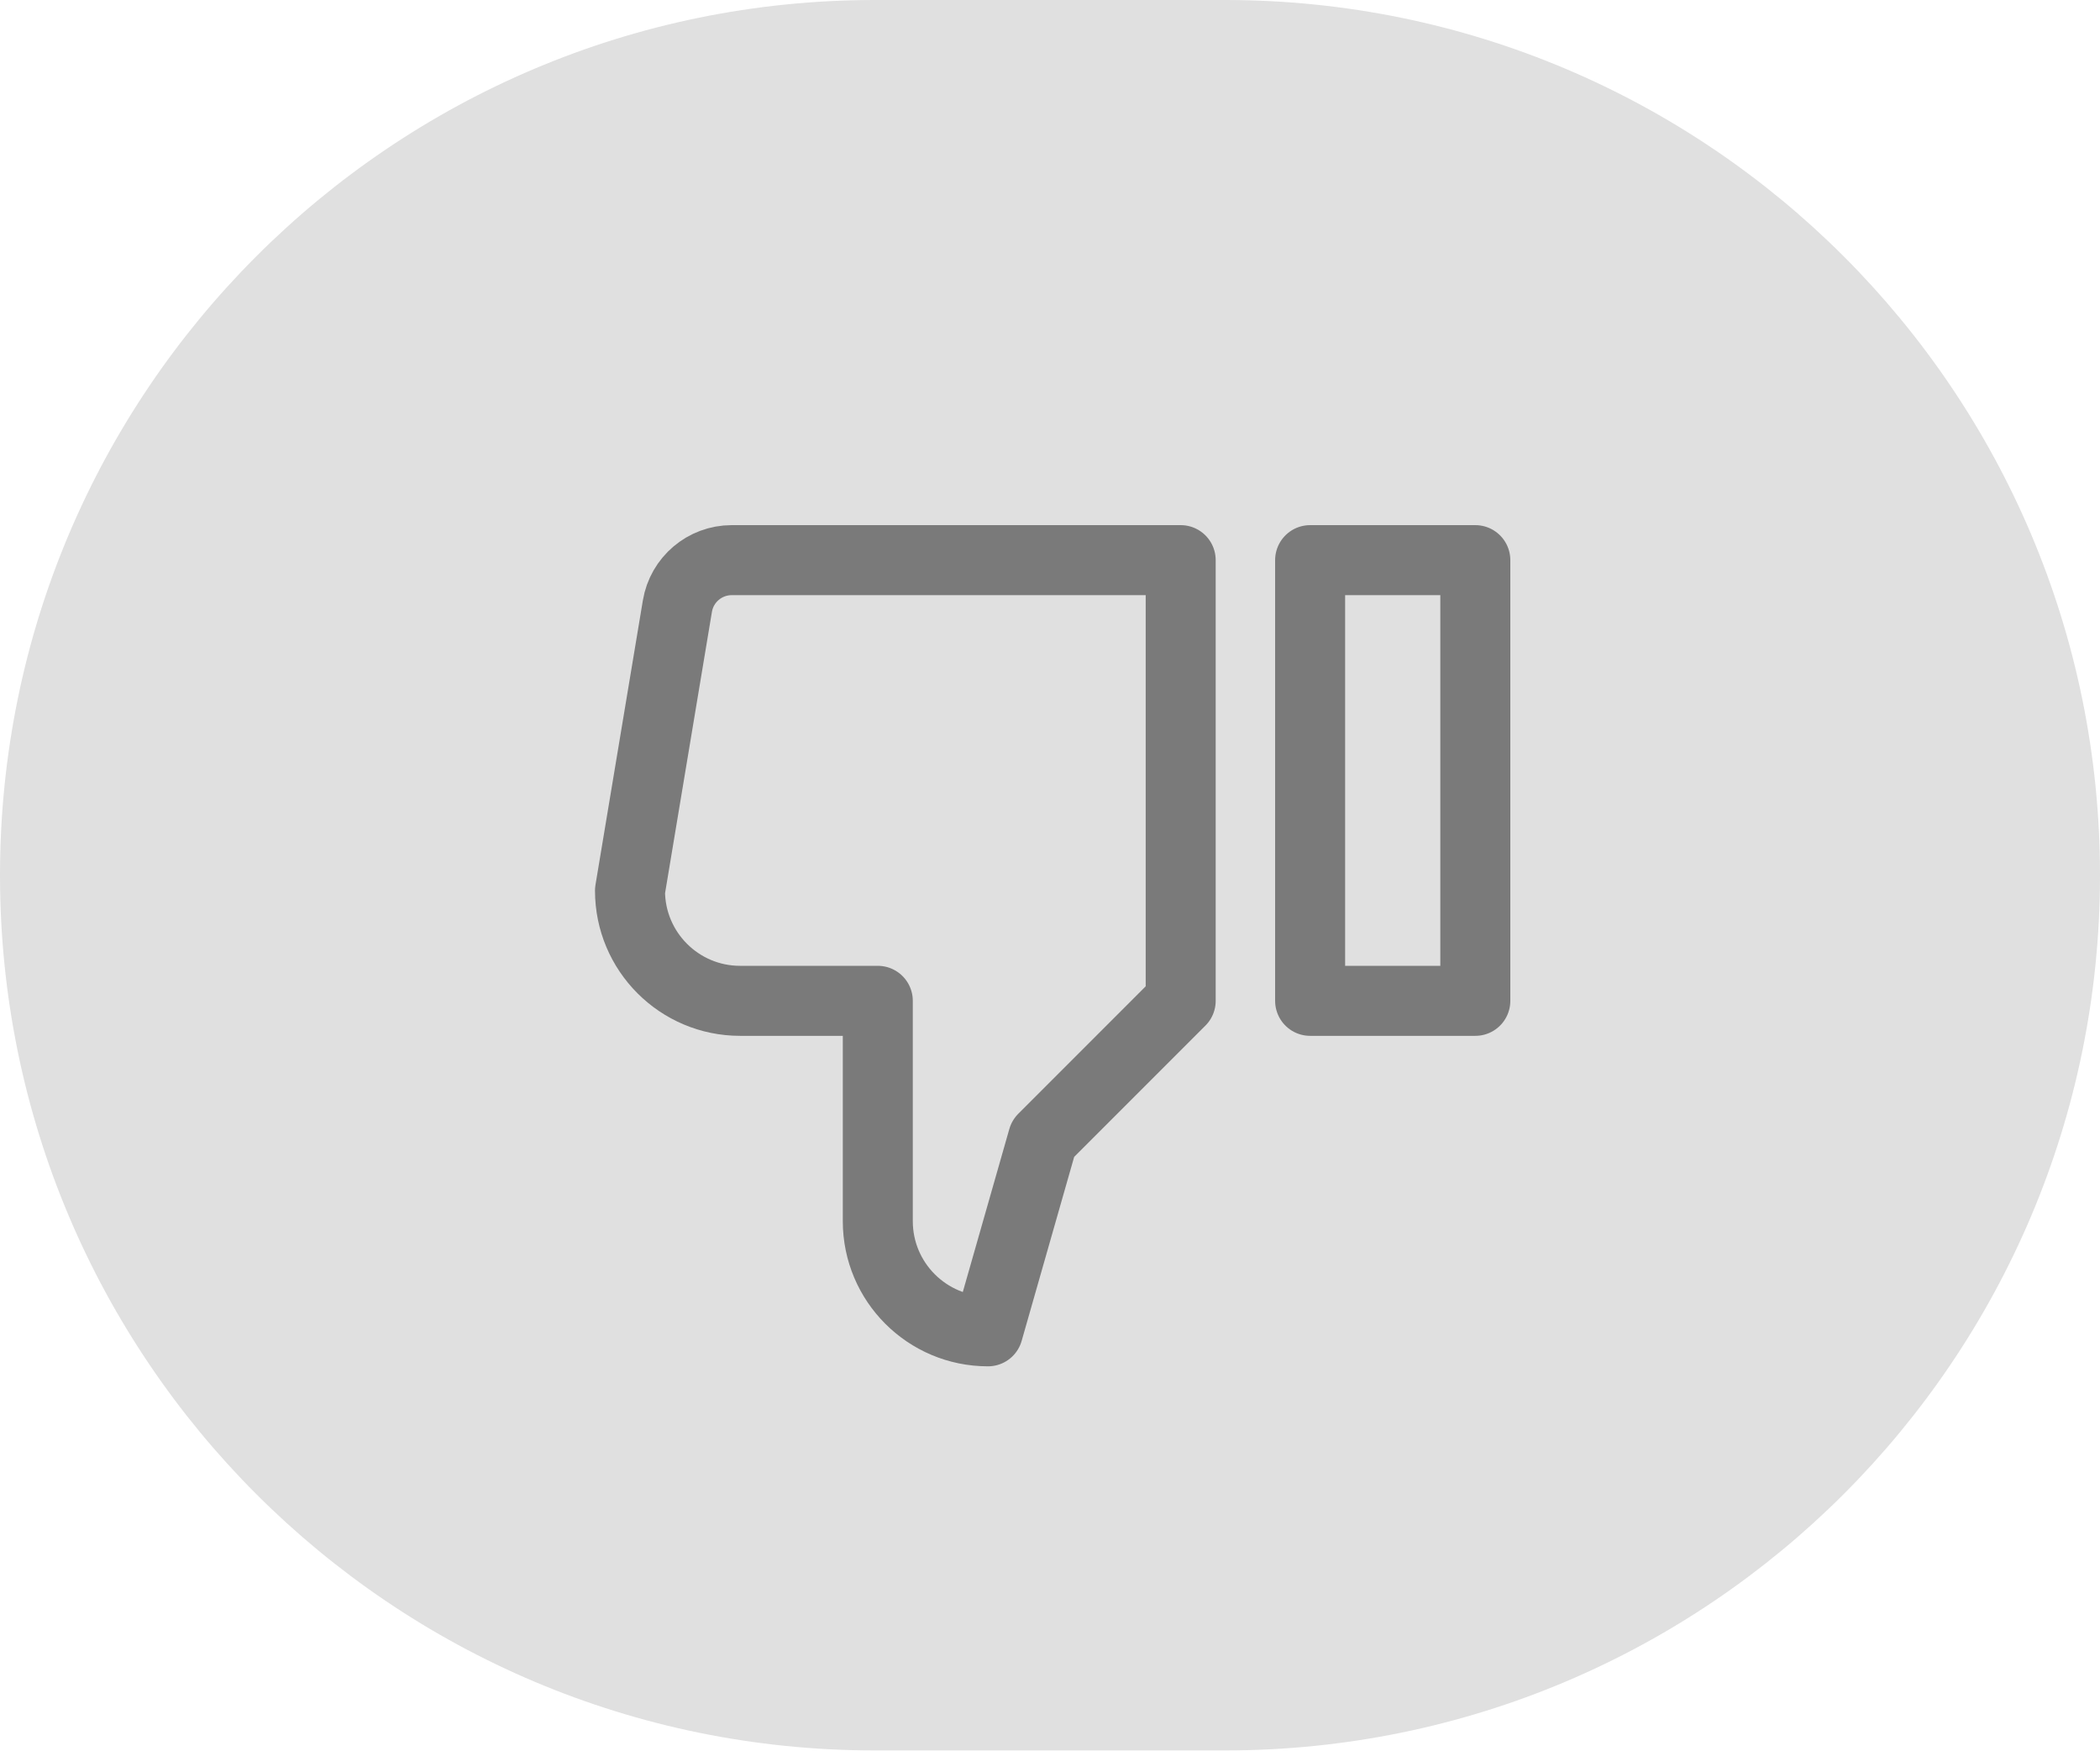
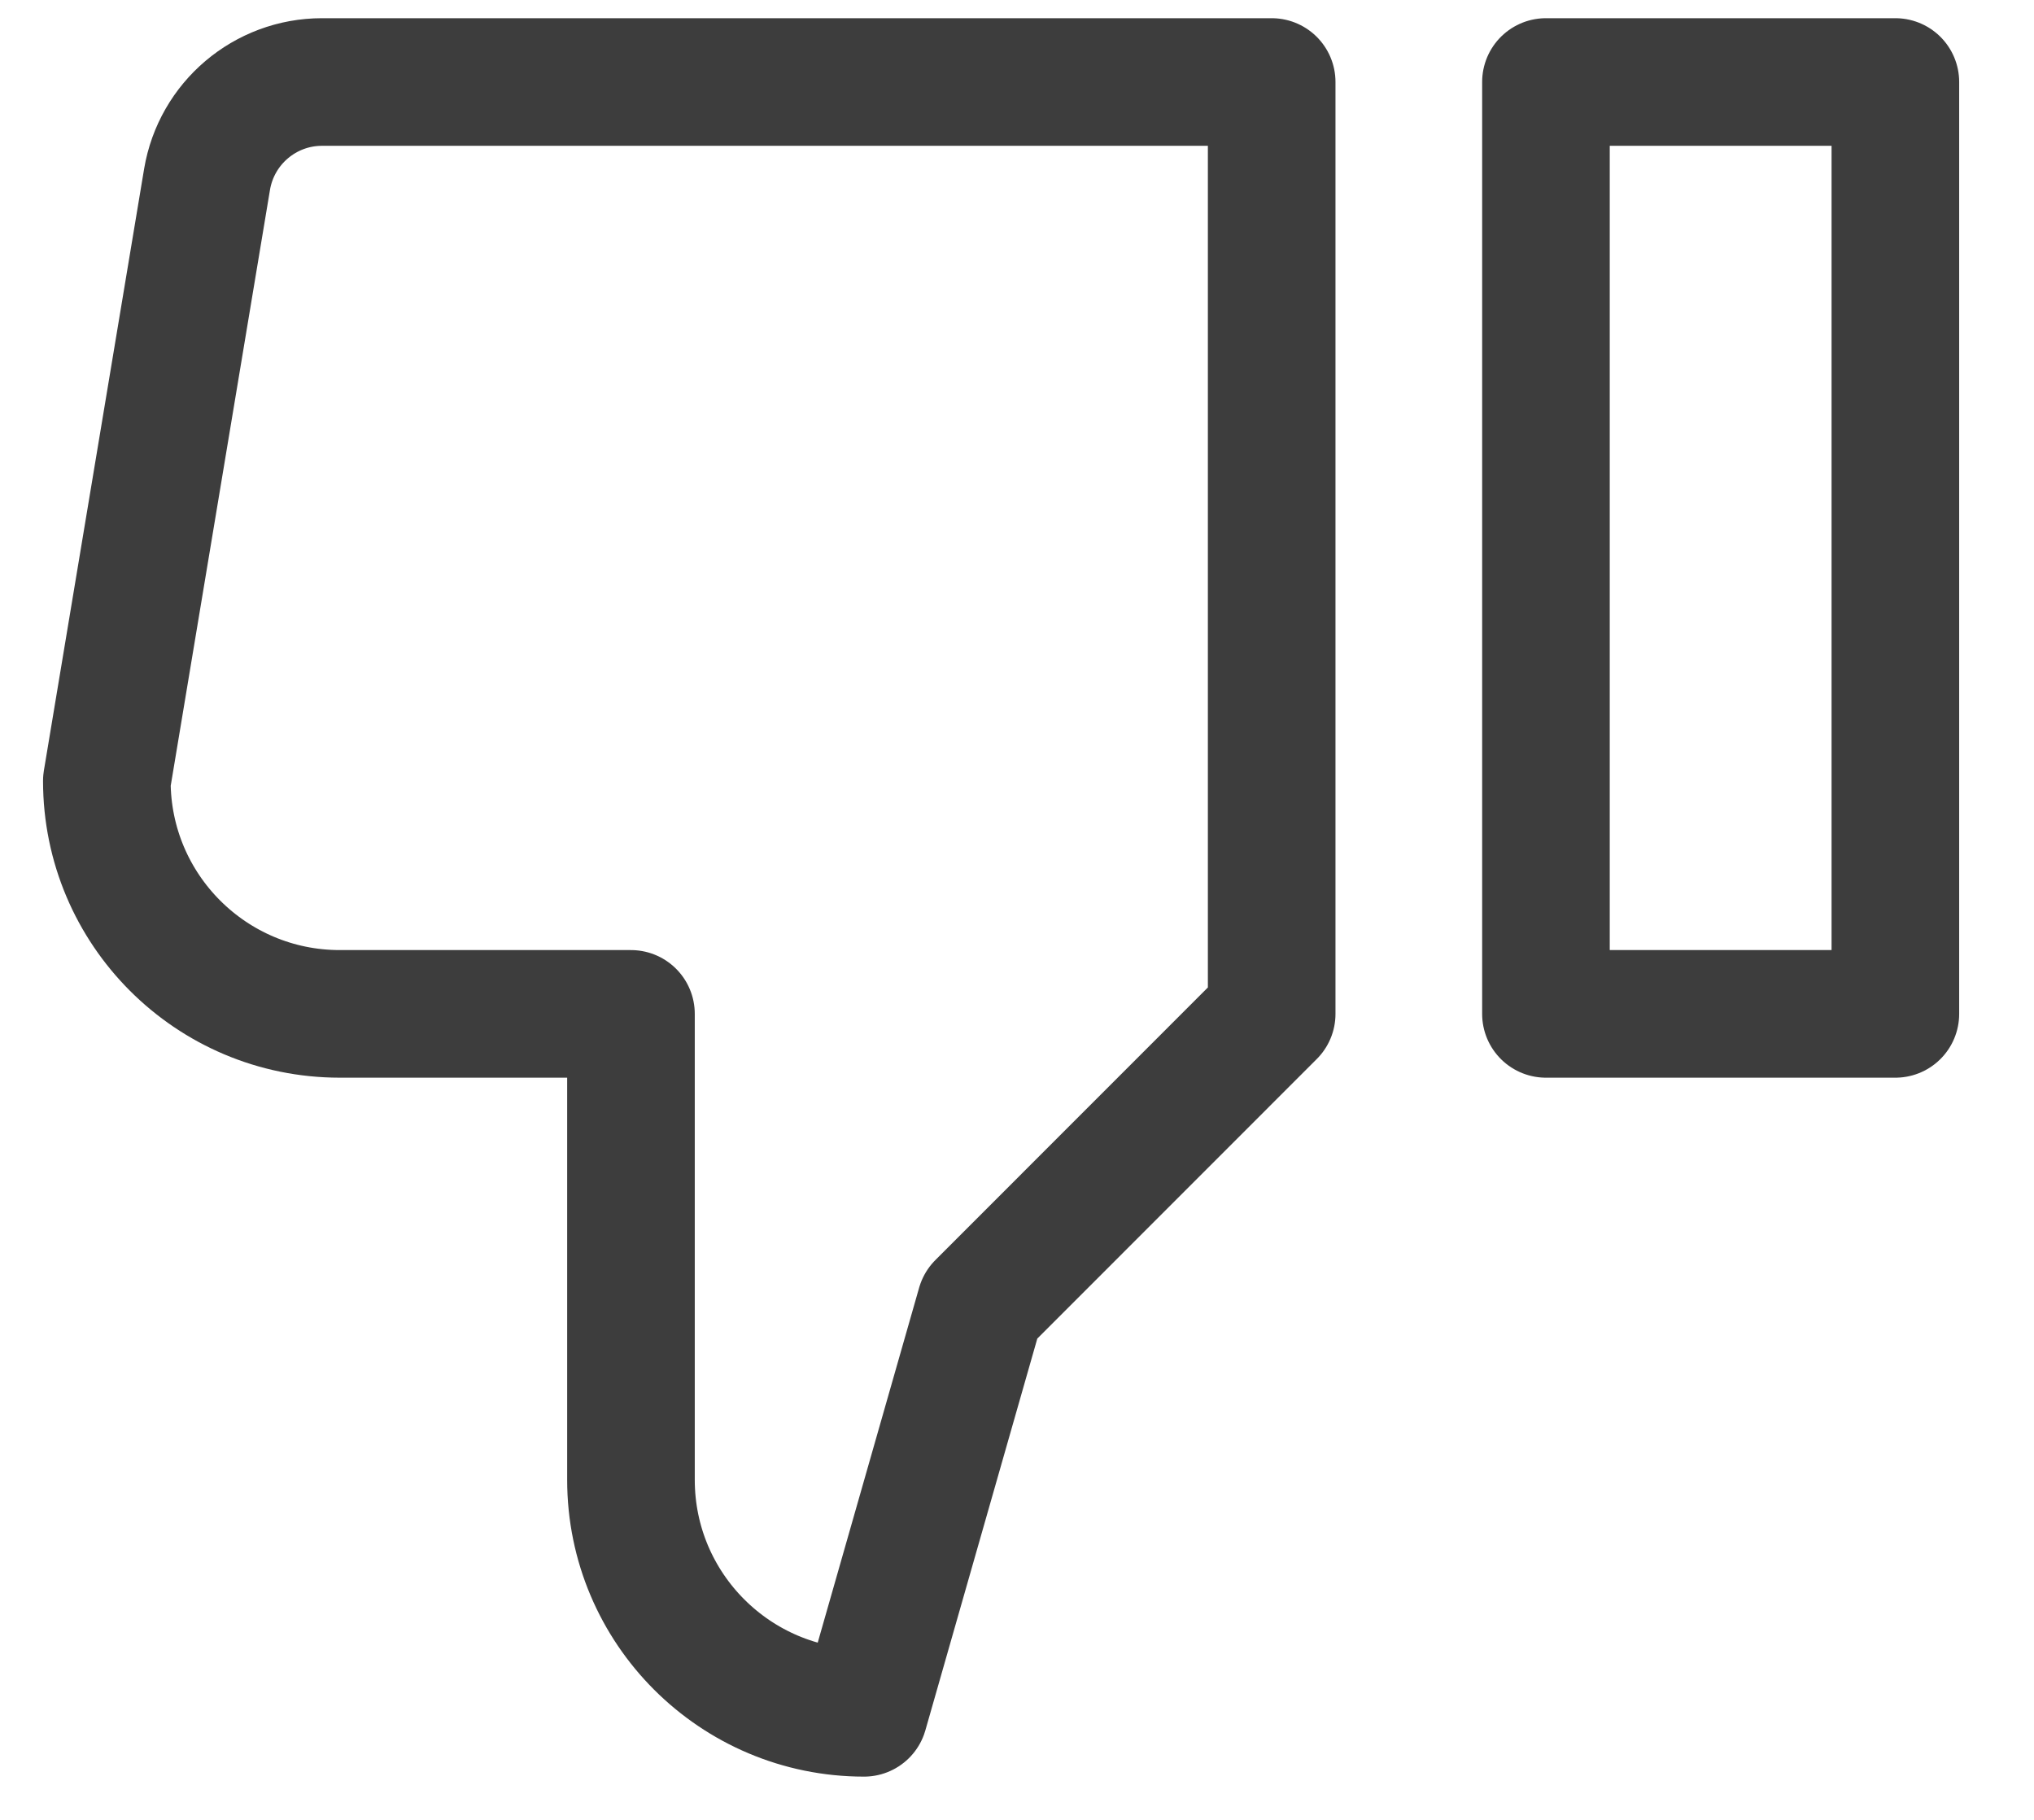
- <svg xmlns="http://www.w3.org/2000/svg" width="30" height="25" viewBox="0 0 30 25" fill="none">
-   <rect width="30" height="25" rx="12.5" fill="#E0E0E0" />
-   <path d="M18.716 14.294H21.076V8H18.716V14.294Z" stroke="#7A7A7A" stroke-miterlimit="10" stroke-linejoin="round" />
-   <path d="M16.867 14.294L14.9 16.261L14.114 19.014C13.245 19.014 12.54 18.31 12.54 17.441V14.294H10.573C9.704 14.294 9 13.589 9 12.72L9.677 8.657C9.74 8.278 10.069 8 10.453 8H16.867V14.294Z" stroke="#7A7A7A" stroke-miterlimit="10" stroke-linejoin="round" />
+ <svg xmlns="http://www.w3.org/2000/svg" width="19" height="17" viewBox="0 0 19 17" fill="none">
+   <path d="M14.441 9.471H17.705V0.766H14.441V9.471Z" stroke="#3D3D3D" stroke-width="1.192" stroke-miterlimit="10" stroke-linejoin="round" />
+   <path d="M11.879 9.471L9.159 12.192L8.071 16C6.869 16 5.894 15.026 5.894 13.824V9.471H3.174C1.972 9.471 0.998 8.497 0.998 7.295L1.934 1.676C2.022 1.151 2.476 0.766 3.008 0.766H11.879V9.471Z" stroke="#3D3D3D" stroke-width="1.192" stroke-miterlimit="10" stroke-linejoin="round" />
</svg>
